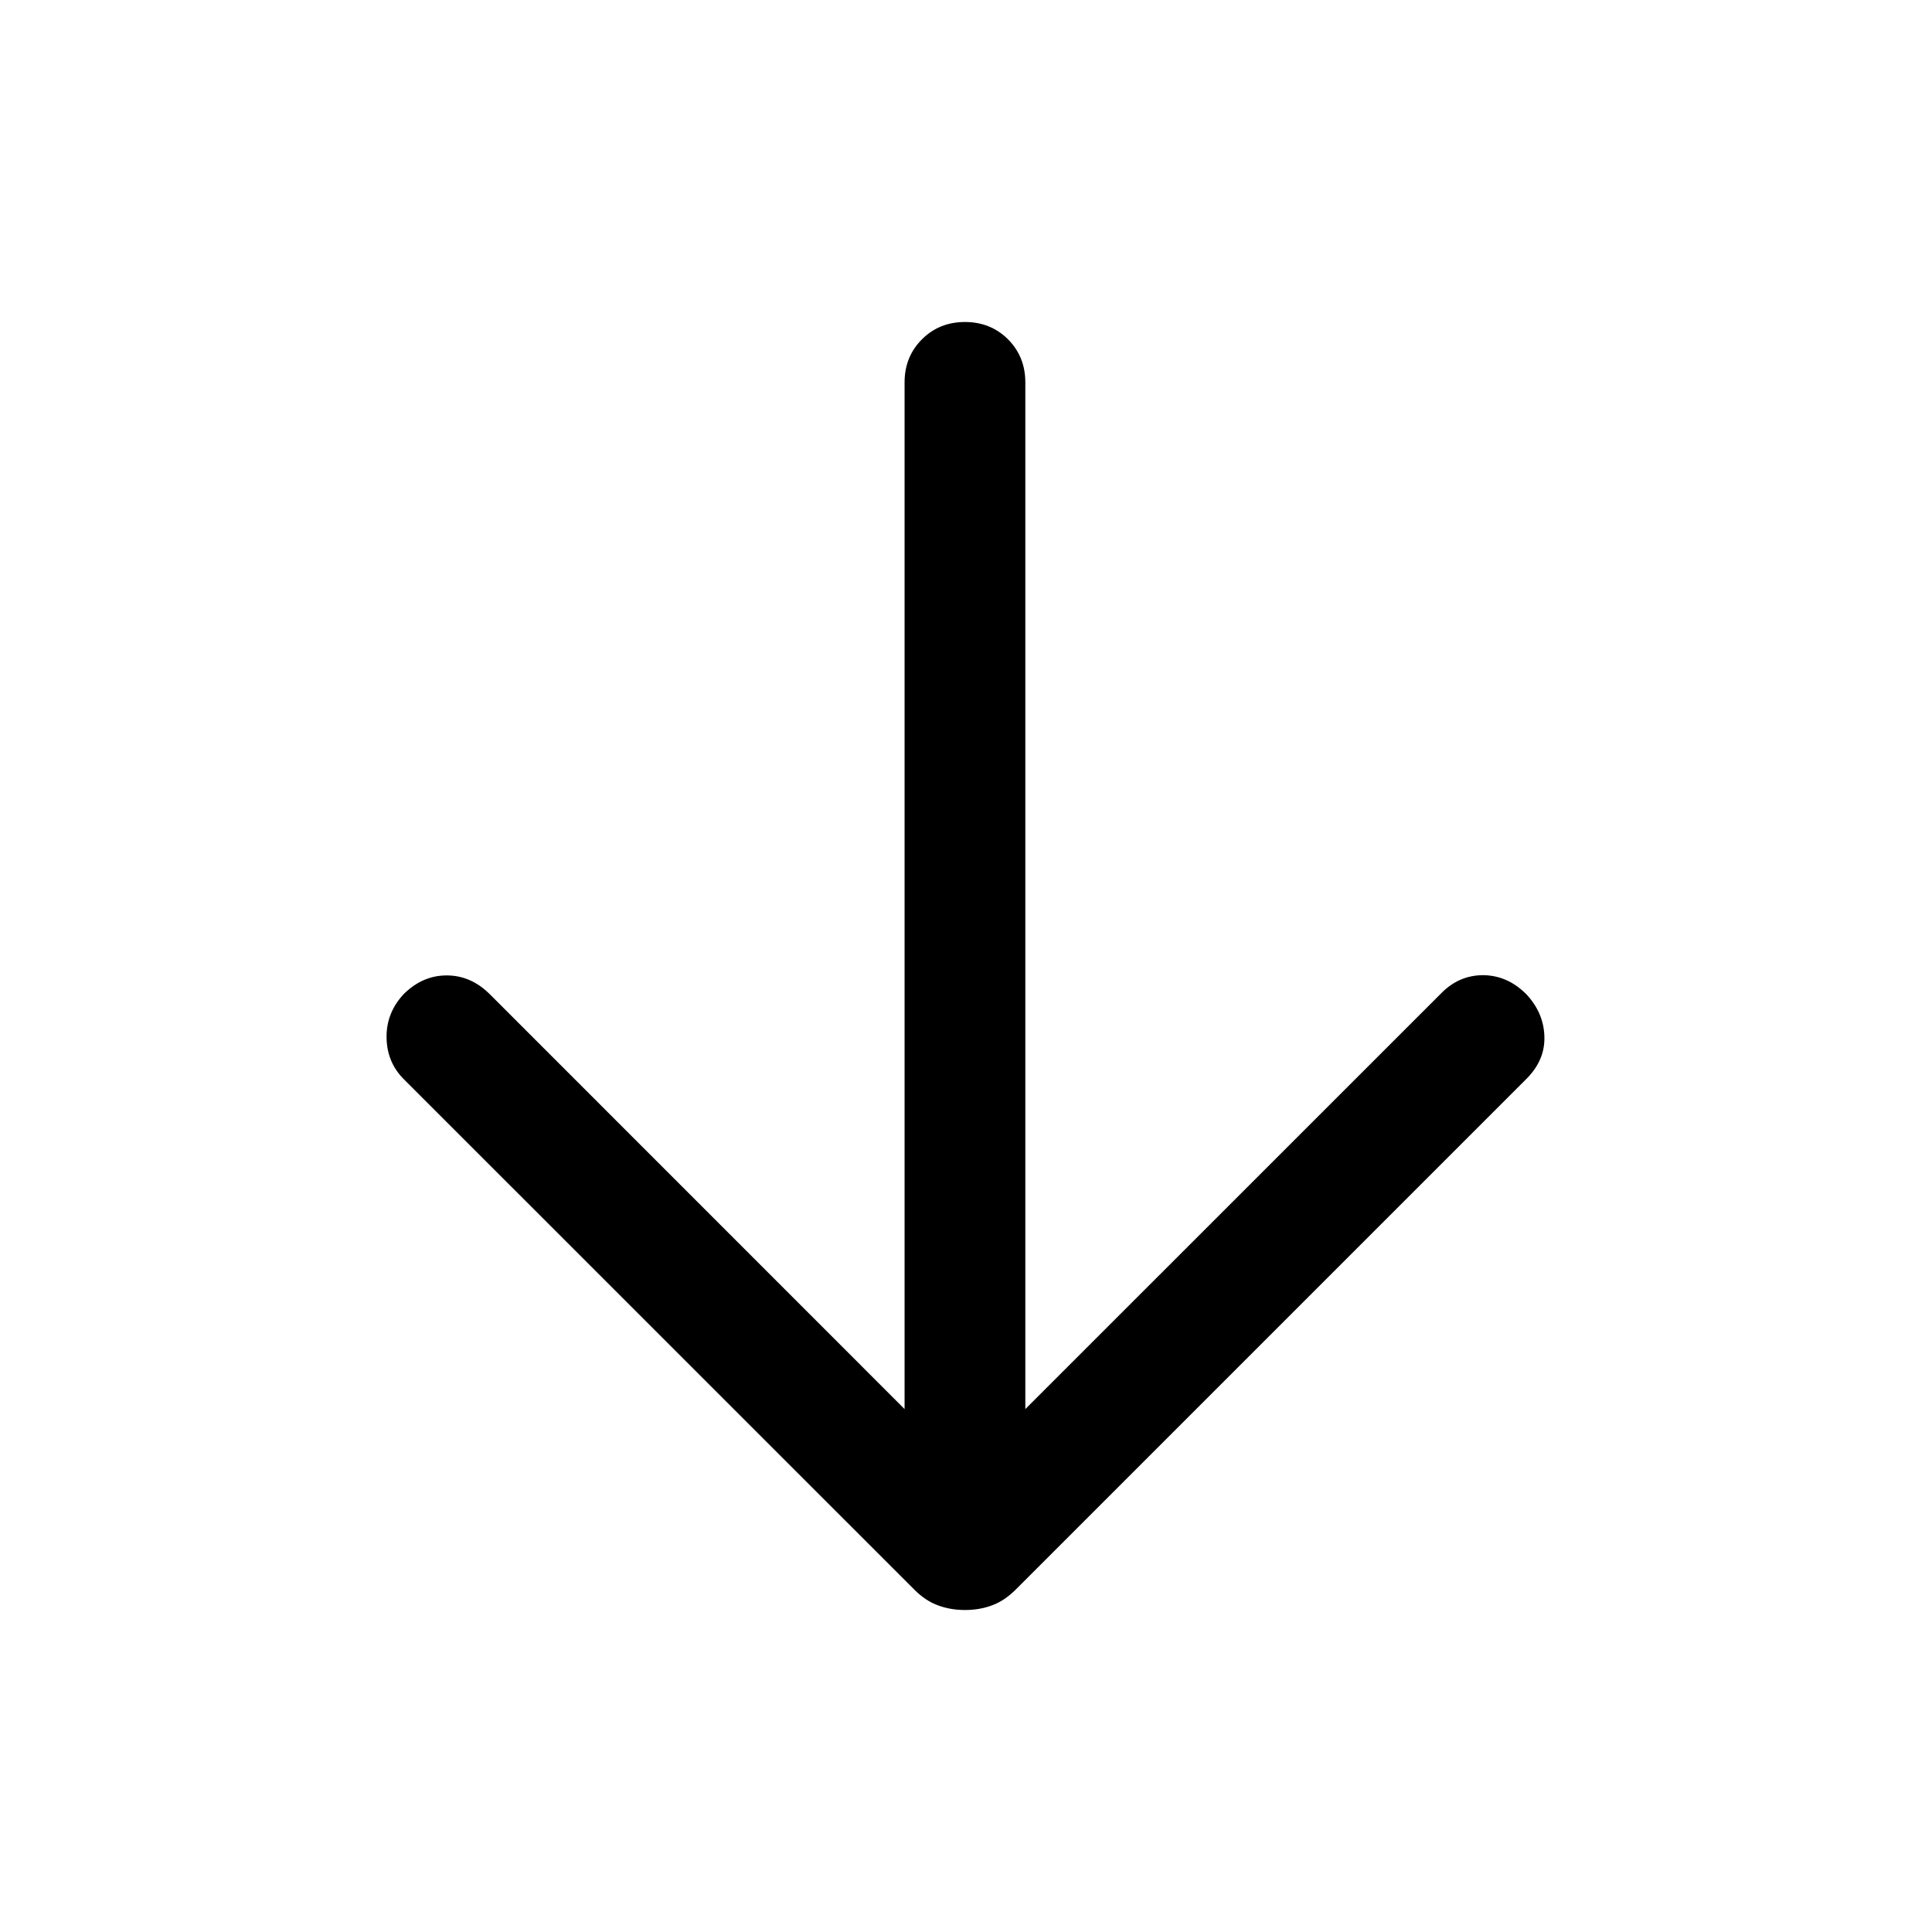
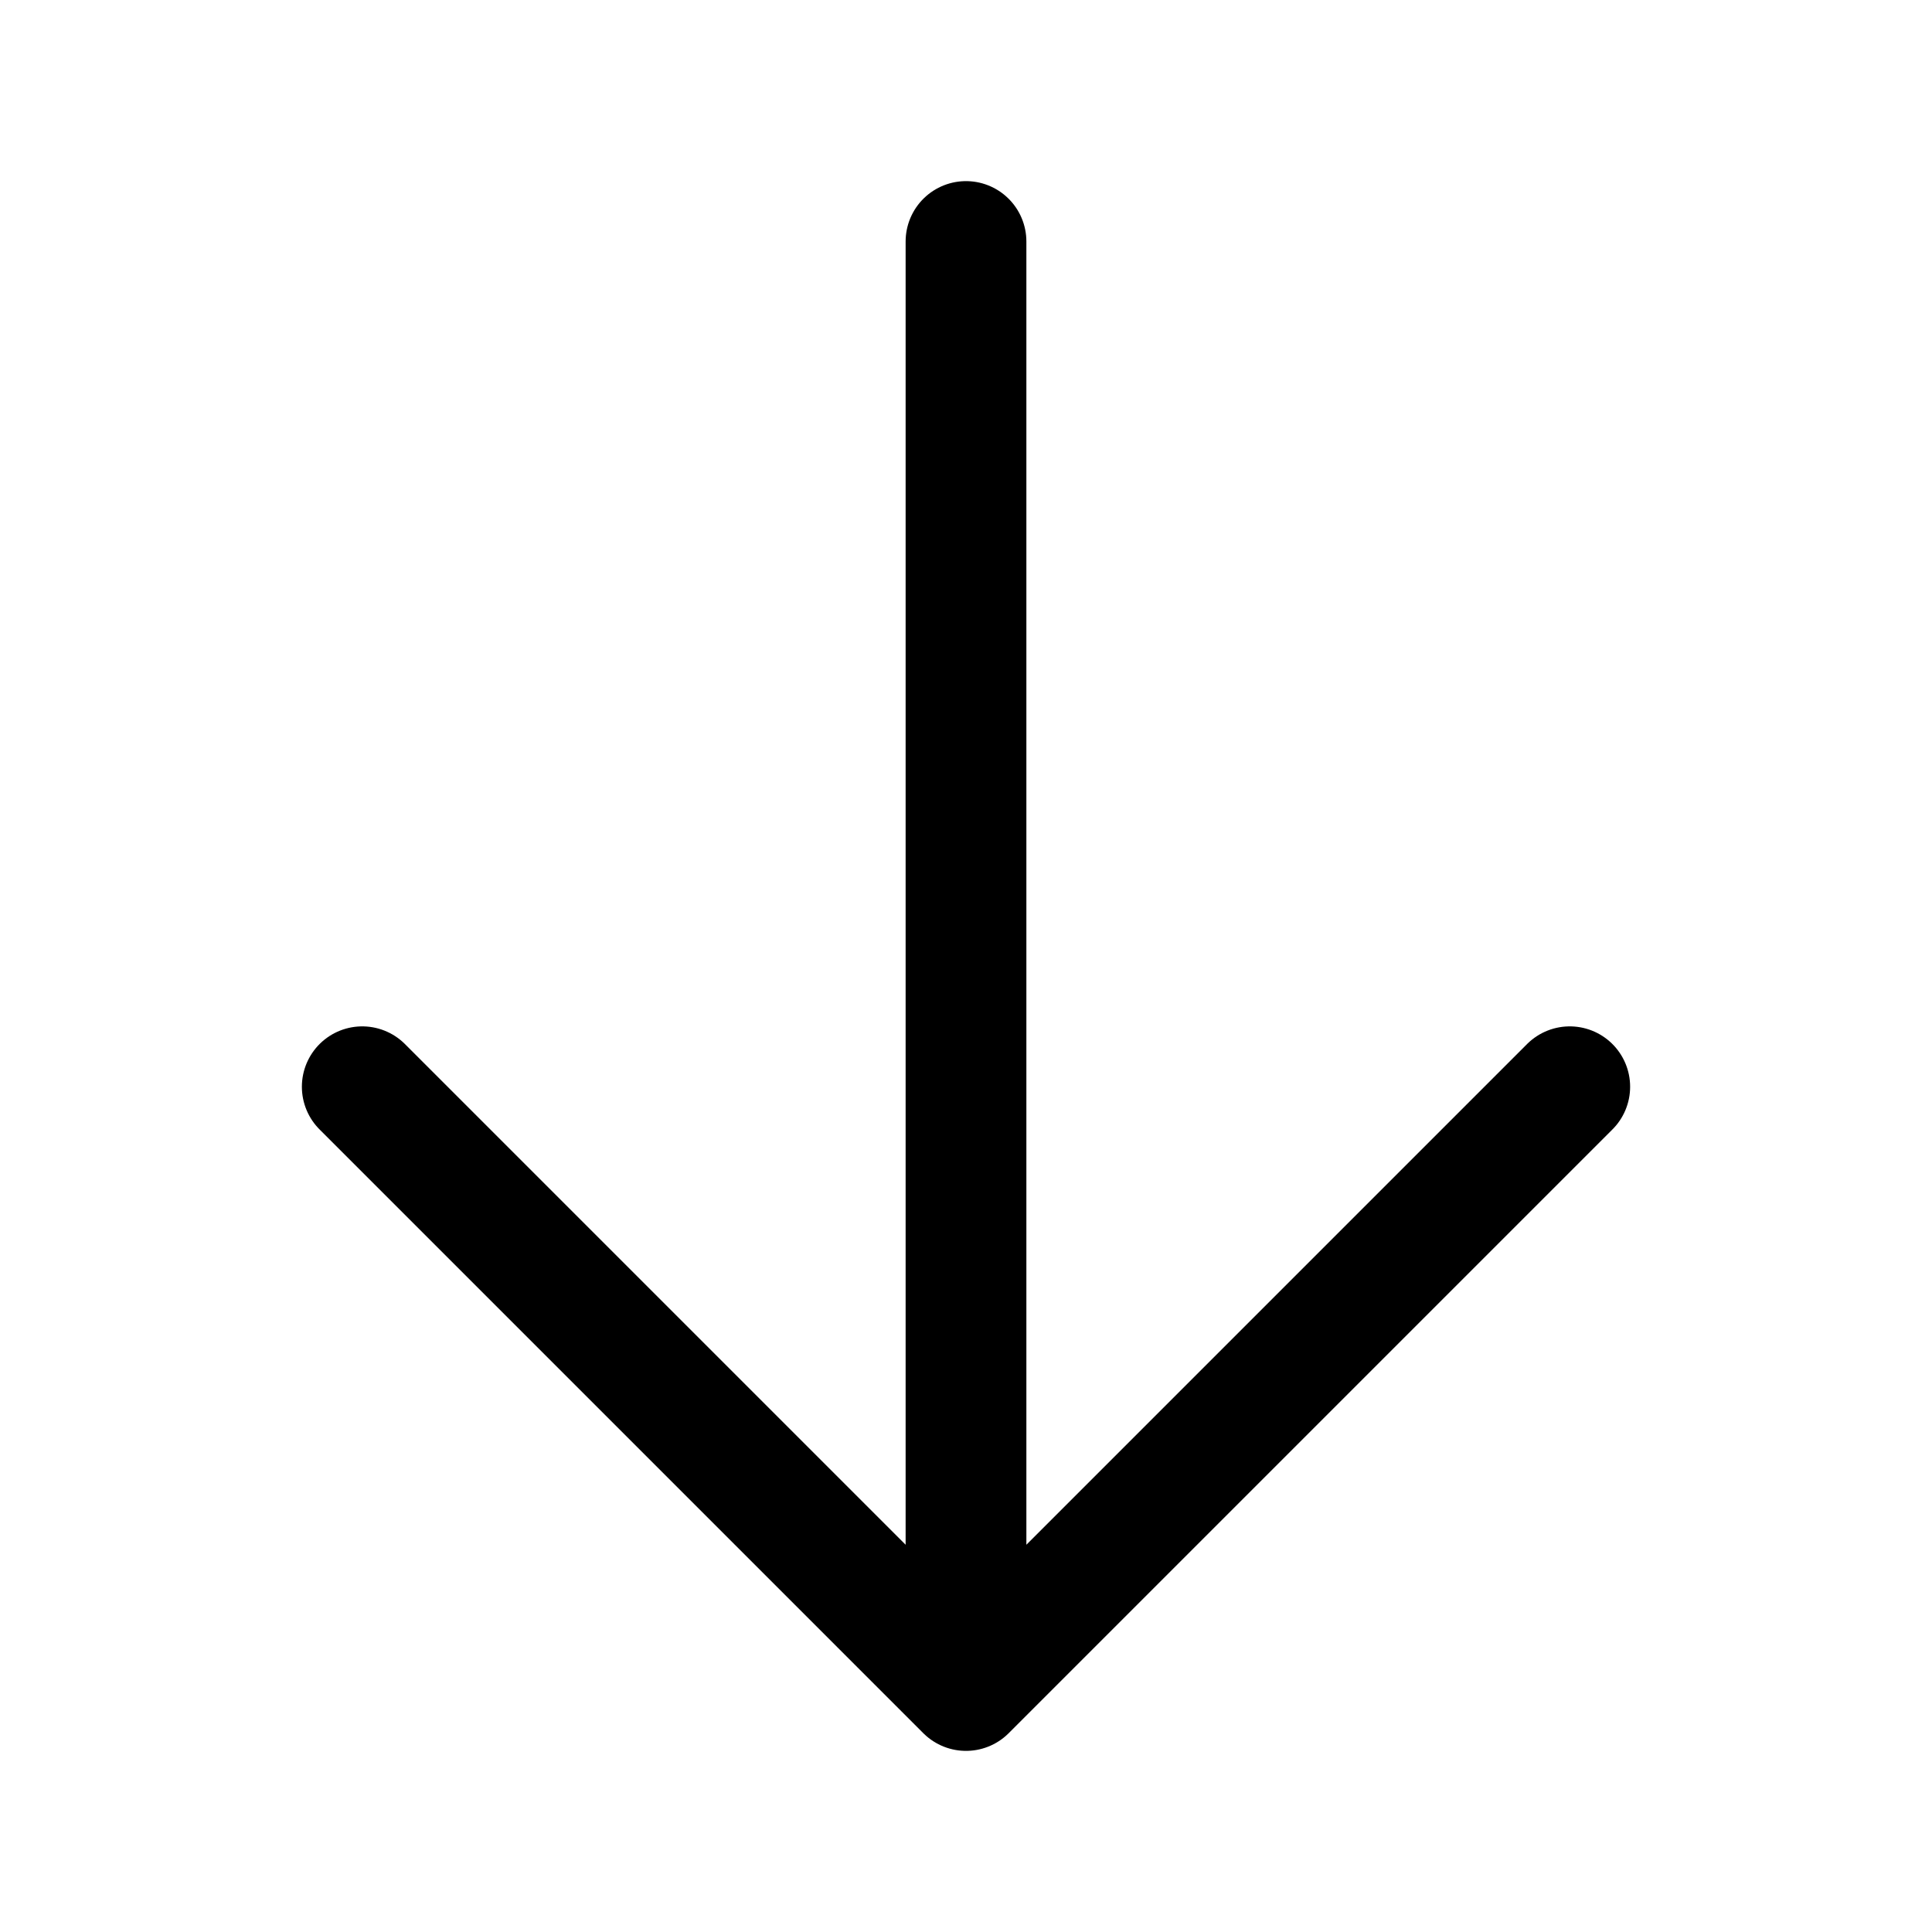
- <svg xmlns="http://www.w3.org/2000/svg" viewBox="0 0 24 24">
-   <path d="M12.737 17.504L17.907 12.335C18.055 12.186 18.229 12.113 18.429 12.114C18.628 12.117 18.805 12.195 18.96 12.35C19.105 12.505 19.18 12.681 19.185 12.877C19.191 13.073 19.116 13.249 18.96 13.404L12.62 19.744C12.526 19.838 12.428 19.904 12.324 19.942C12.22 19.981 12.108 20 11.987 20C11.867 20 11.755 19.981 11.651 19.942C11.547 19.904 11.448 19.838 11.355 19.744L5.014 13.404C4.876 13.265 4.805 13.094 4.802 12.889C4.799 12.685 4.87 12.505 5.014 12.35C5.17 12.195 5.348 12.117 5.549 12.117C5.75 12.117 5.928 12.195 6.084 12.35L11.237 17.504L11.237 4.75C11.237 4.537 11.309 4.359 11.453 4.215C11.596 4.072 11.774 4 11.987 4C12.2 4 12.378 4.072 12.522 4.215C12.665 4.359 12.737 4.537 12.737 4.75L12.737 17.504Z" />
+ <svg xmlns="http://www.w3.org/2000/svg" fill="none" viewBox="0 0 24 24" stroke-width="1.5" stroke="currentColor" aria-hidden="true" data-slot="icon">
+   <path stroke-linecap="round" stroke-linejoin="round" d="M19.5 13.5 12 21m0 0-7.5-7.5M12 21V3" />
</svg>
